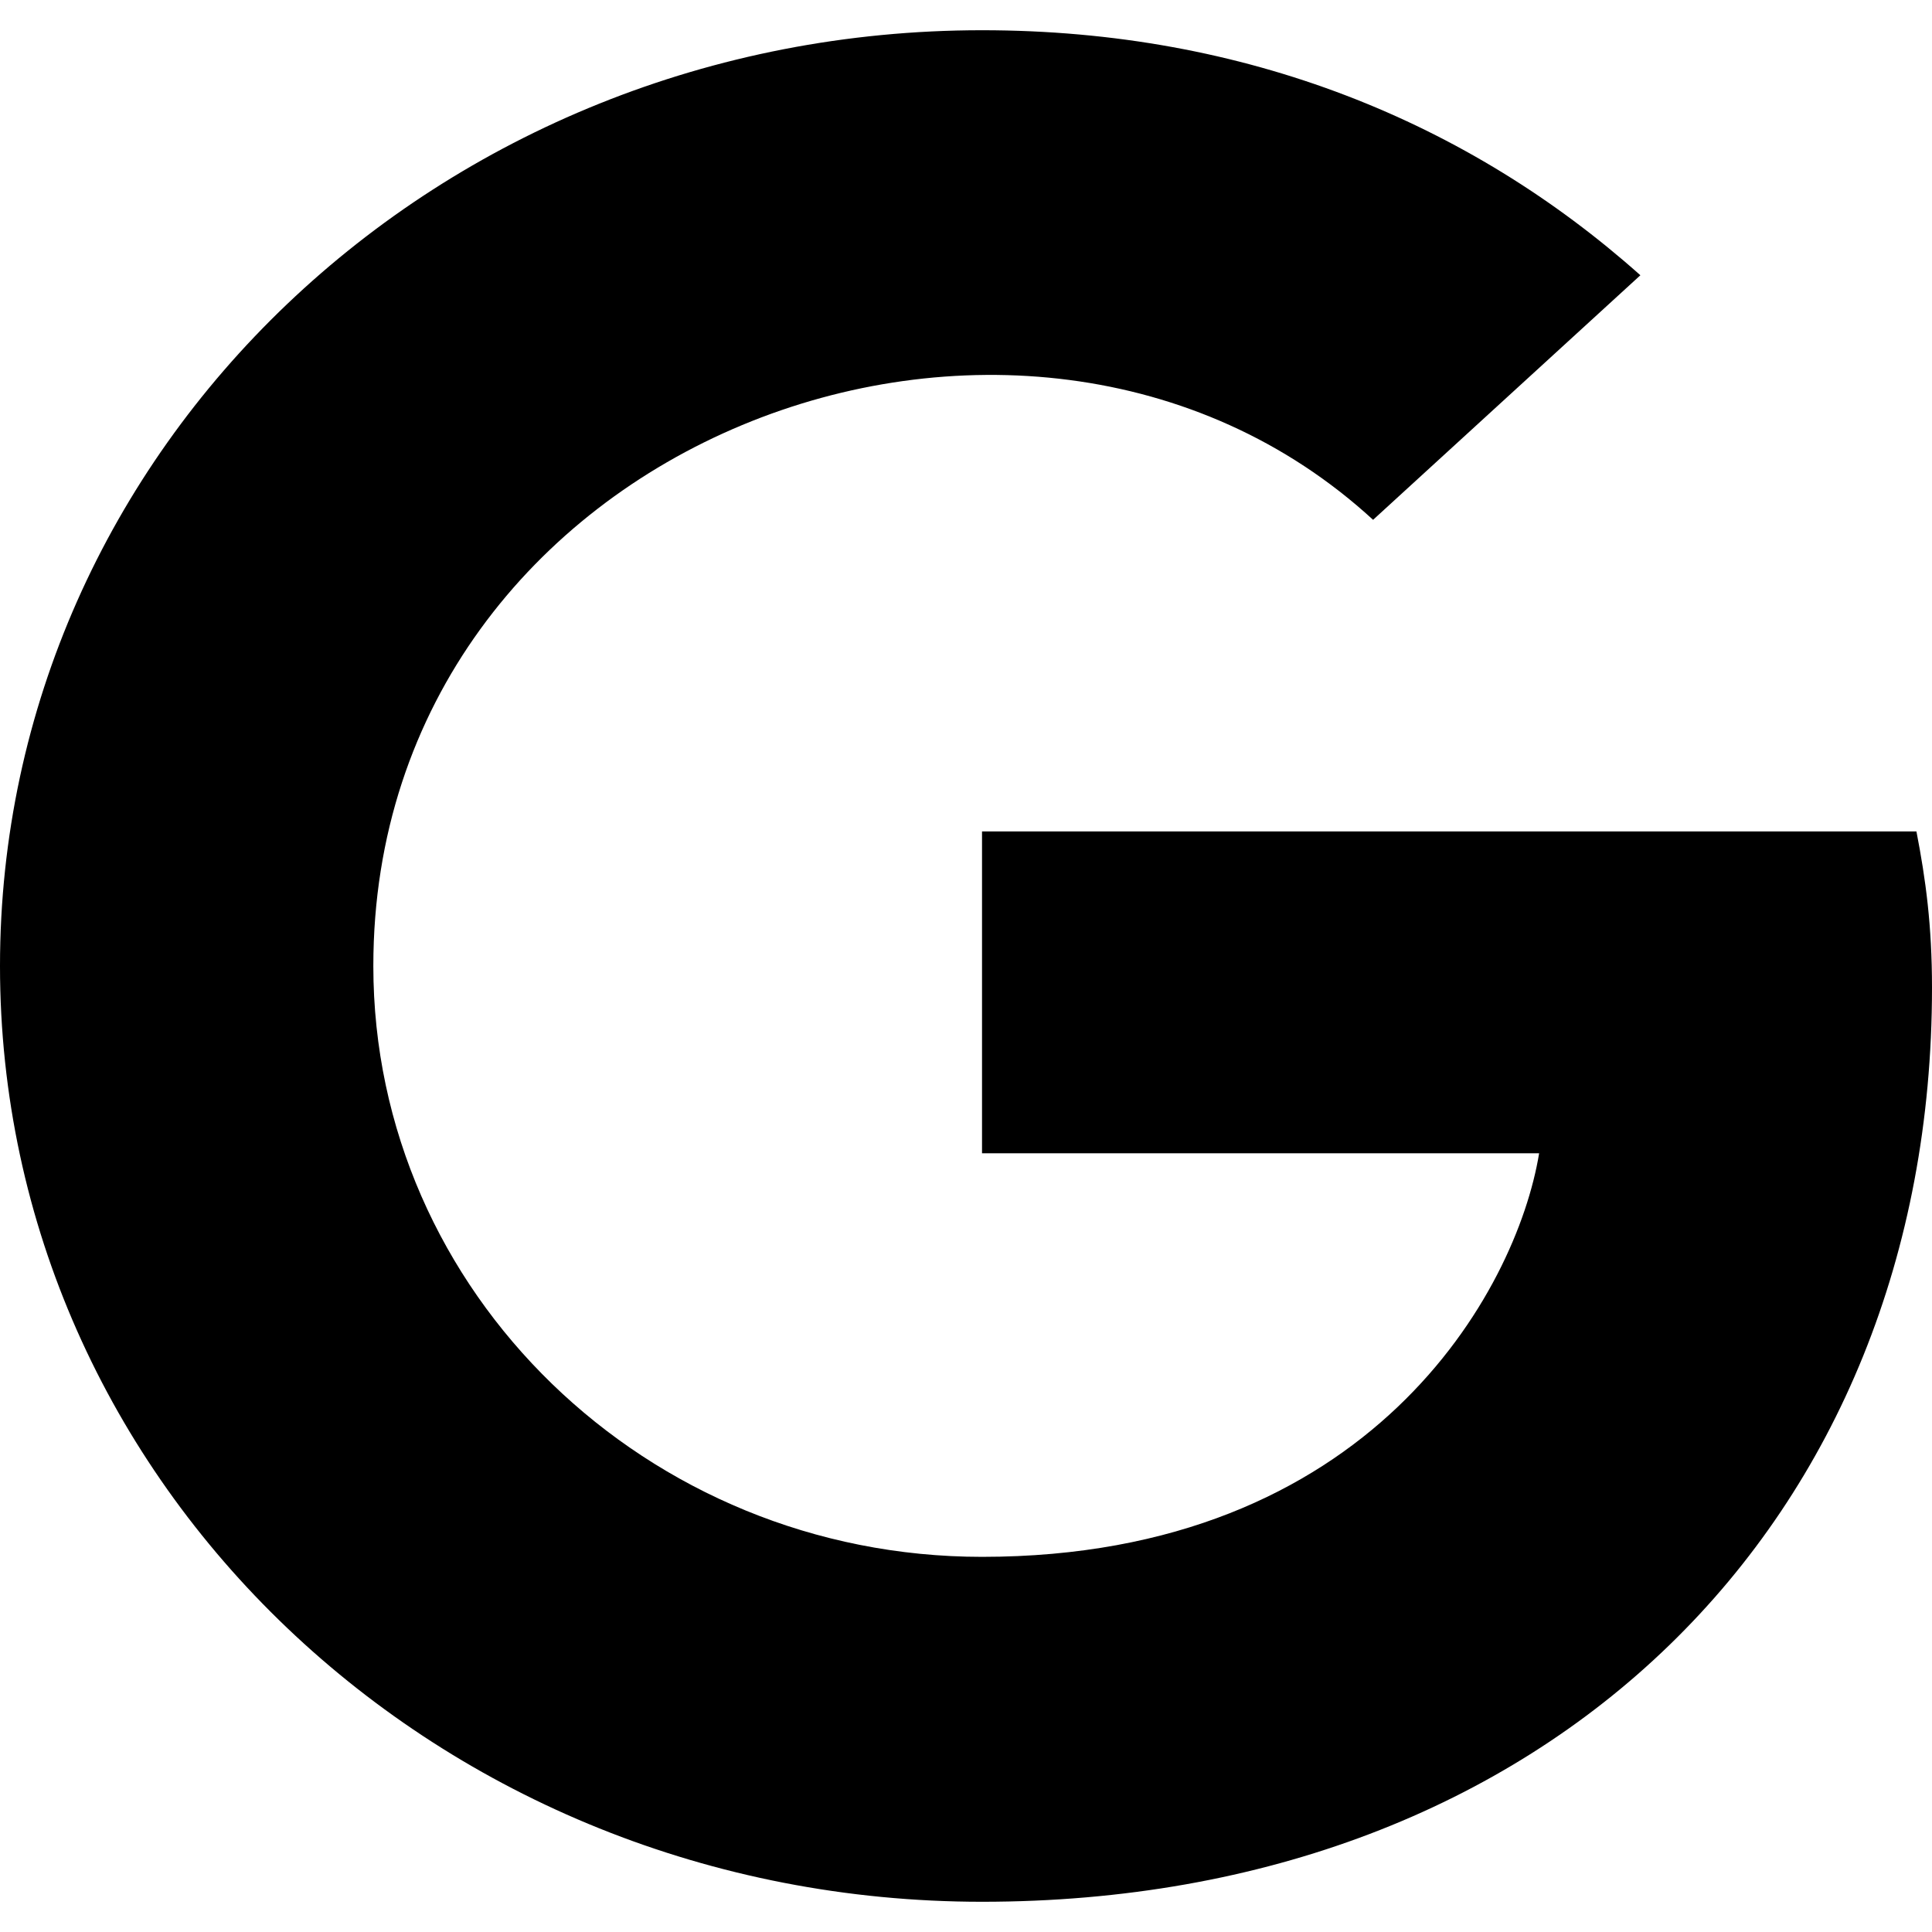
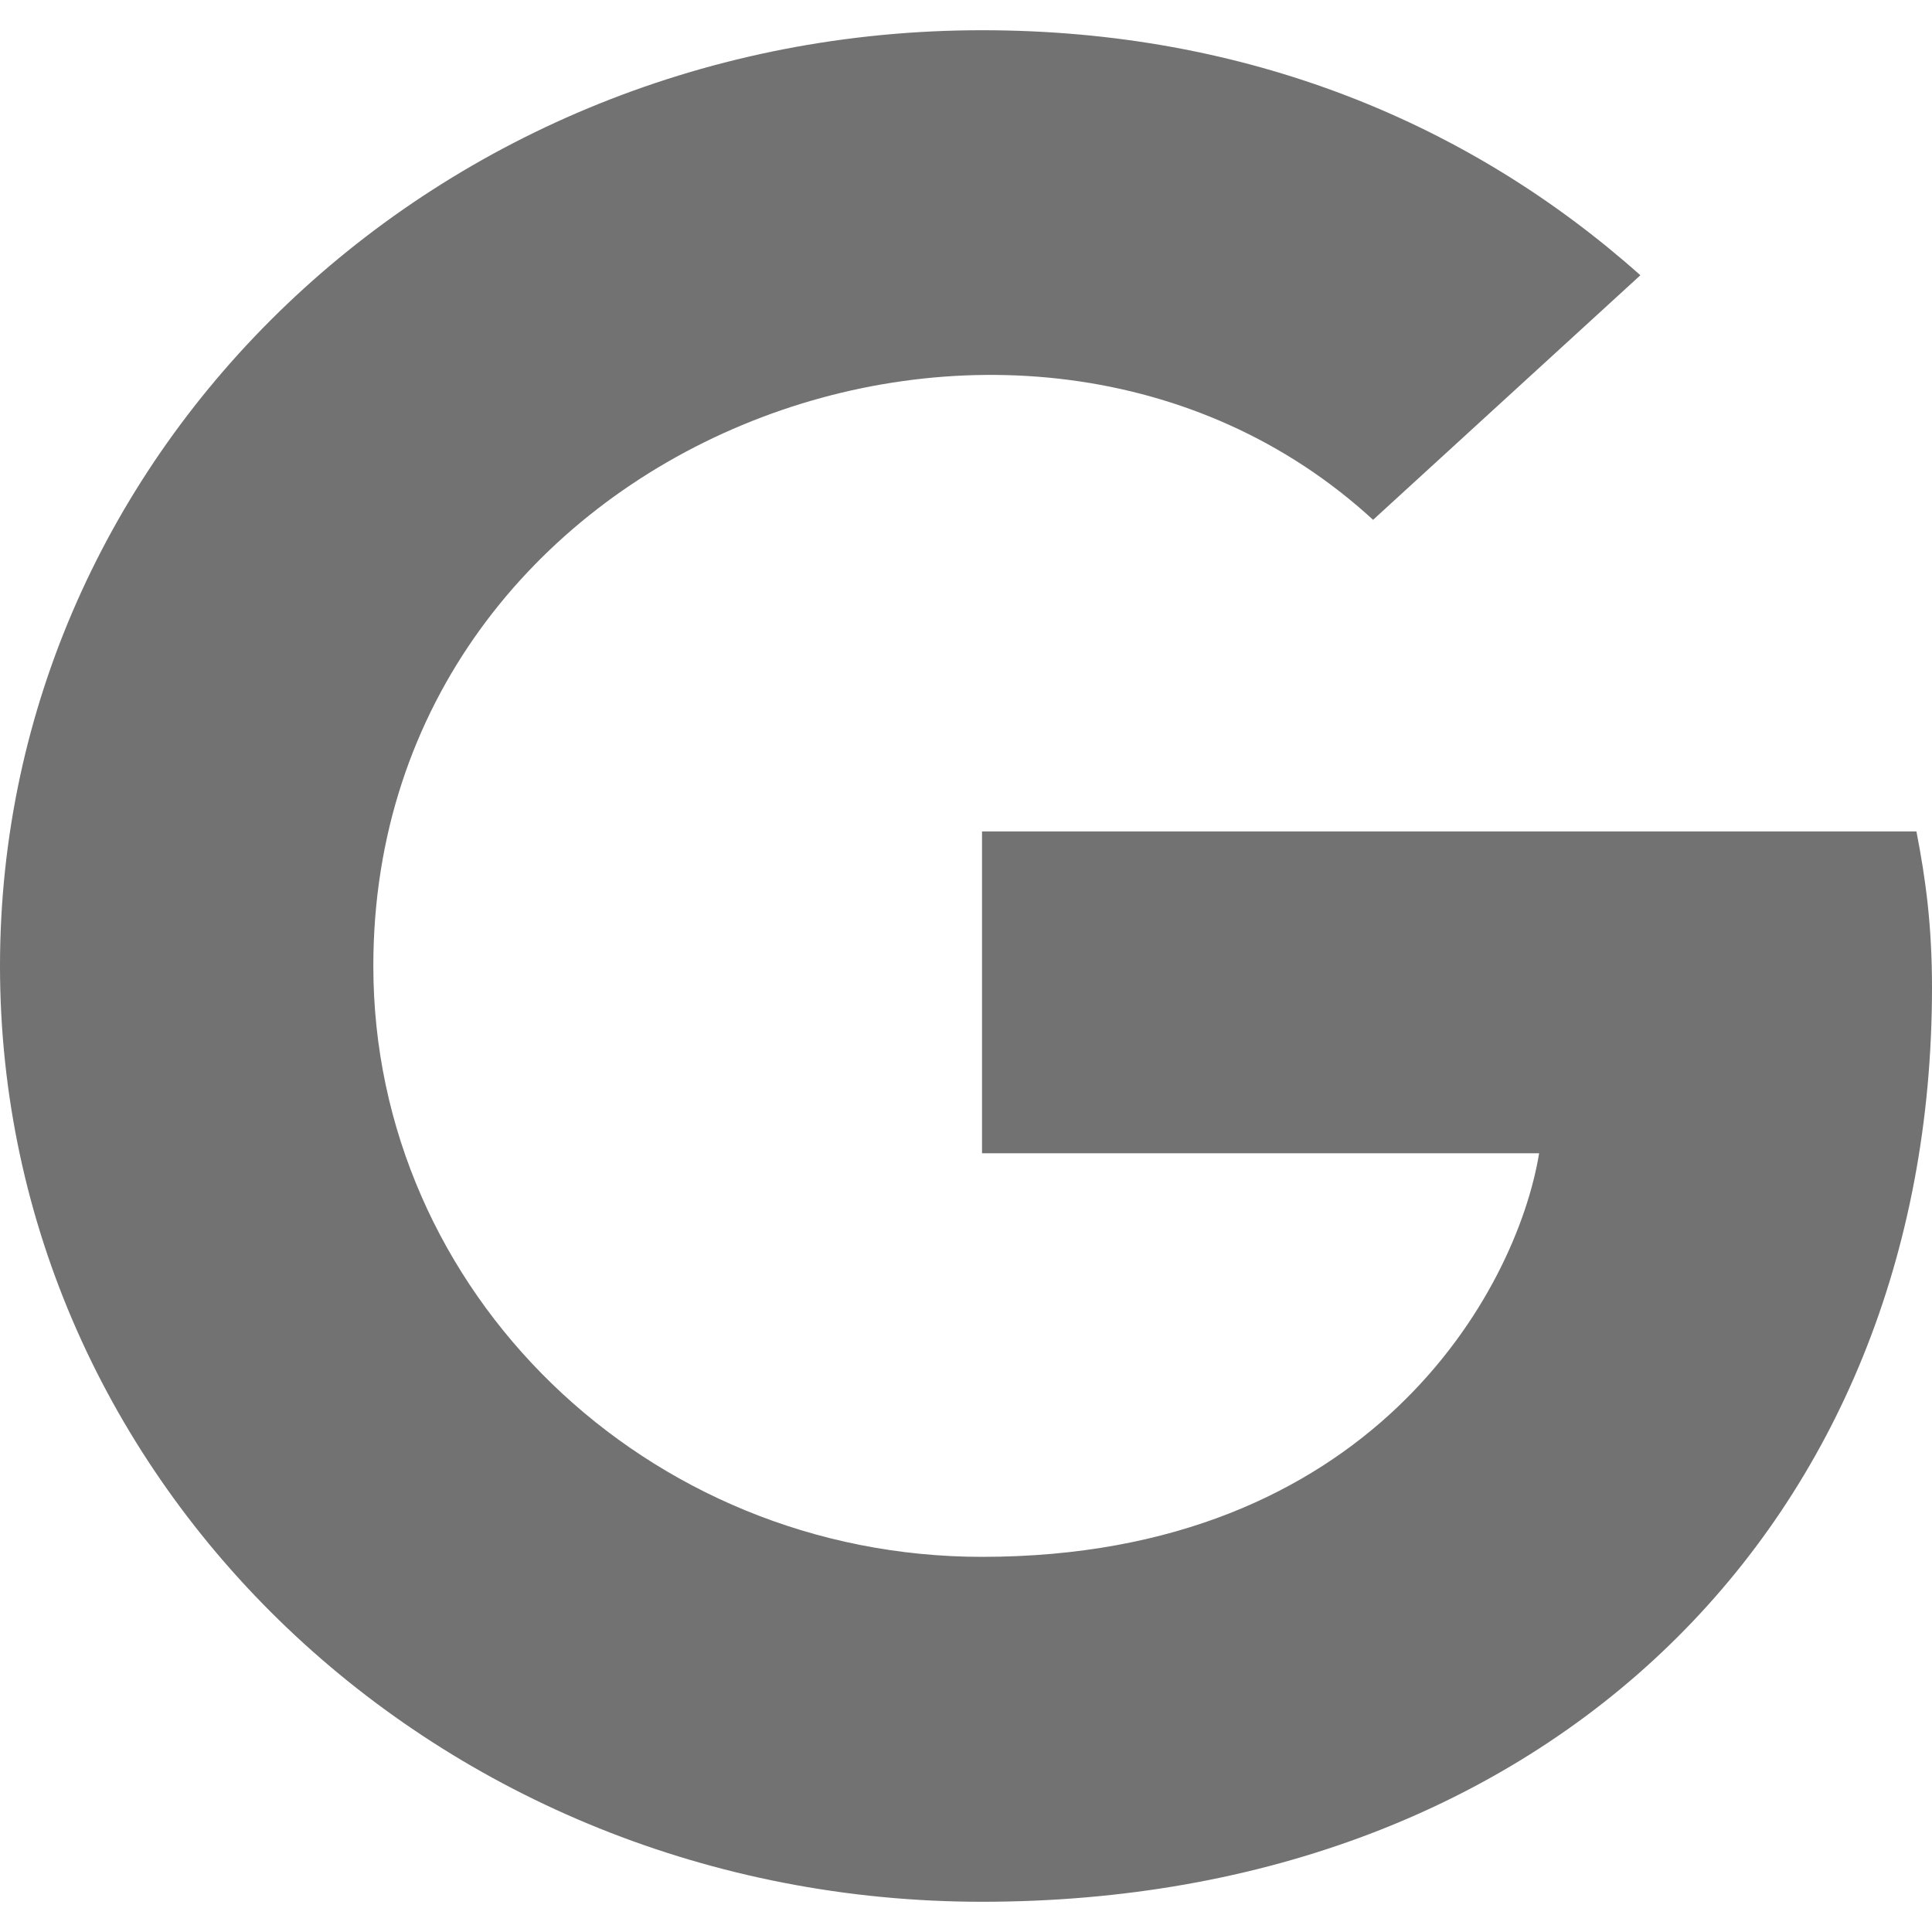
<svg xmlns="http://www.w3.org/2000/svg" width="17pt" height="17pt" viewBox="0 0 17 17" version="1.1">
-   <g id="surface1">
-     <path style=" stroke:none;fill-rule:nonzero;fill:rgb(0%,0%,0%);fill-opacity:1;" d="M 17 8.691 C 17 13.391 13.625 16.734 8.641 16.734 C 3.859 16.734 0 13.055 0 8.5 C 0 3.945 3.859 0.266 8.641 0.266 C 10.965 0.266 12.926 1.078 14.434 2.422 L 12.082 4.574 C 9.004 1.746 3.285 3.871 3.285 8.5 C 3.285 11.371 5.691 13.699 8.641 13.699 C 12.059 13.699 13.344 11.363 13.543 10.148 L 8.641 10.148 L 8.641 7.316 L 16.863 7.316 C 16.945 7.738 17 8.145 17 8.691 Z M 17 8.691 " />
-   </g>
+   <path fill="#727272" fill-rule="evenodd" d="M 17 8.691 C 17 13.391 13.625 16.734 8.641 16.734 C 3.859 16.734 0 13.055 0 8.5 C 0 3.945 3.859 0.266 8.641 0.266 C 10.965 0.266 12.926 1.078 14.434 2.422 L 12.082 4.574 C 9.004 1.746 3.285 3.871 3.285 8.5 C 3.285 11.371 5.691 13.699 8.641 13.699 C 12.059 13.699 13.344 11.363 13.543 10.148 L 8.641 10.148 L 8.641 7.316 L 16.863 7.316 C 16.945 7.738 17 8.145 17 8.691 Z M 17 8.691 " />
</svg>
